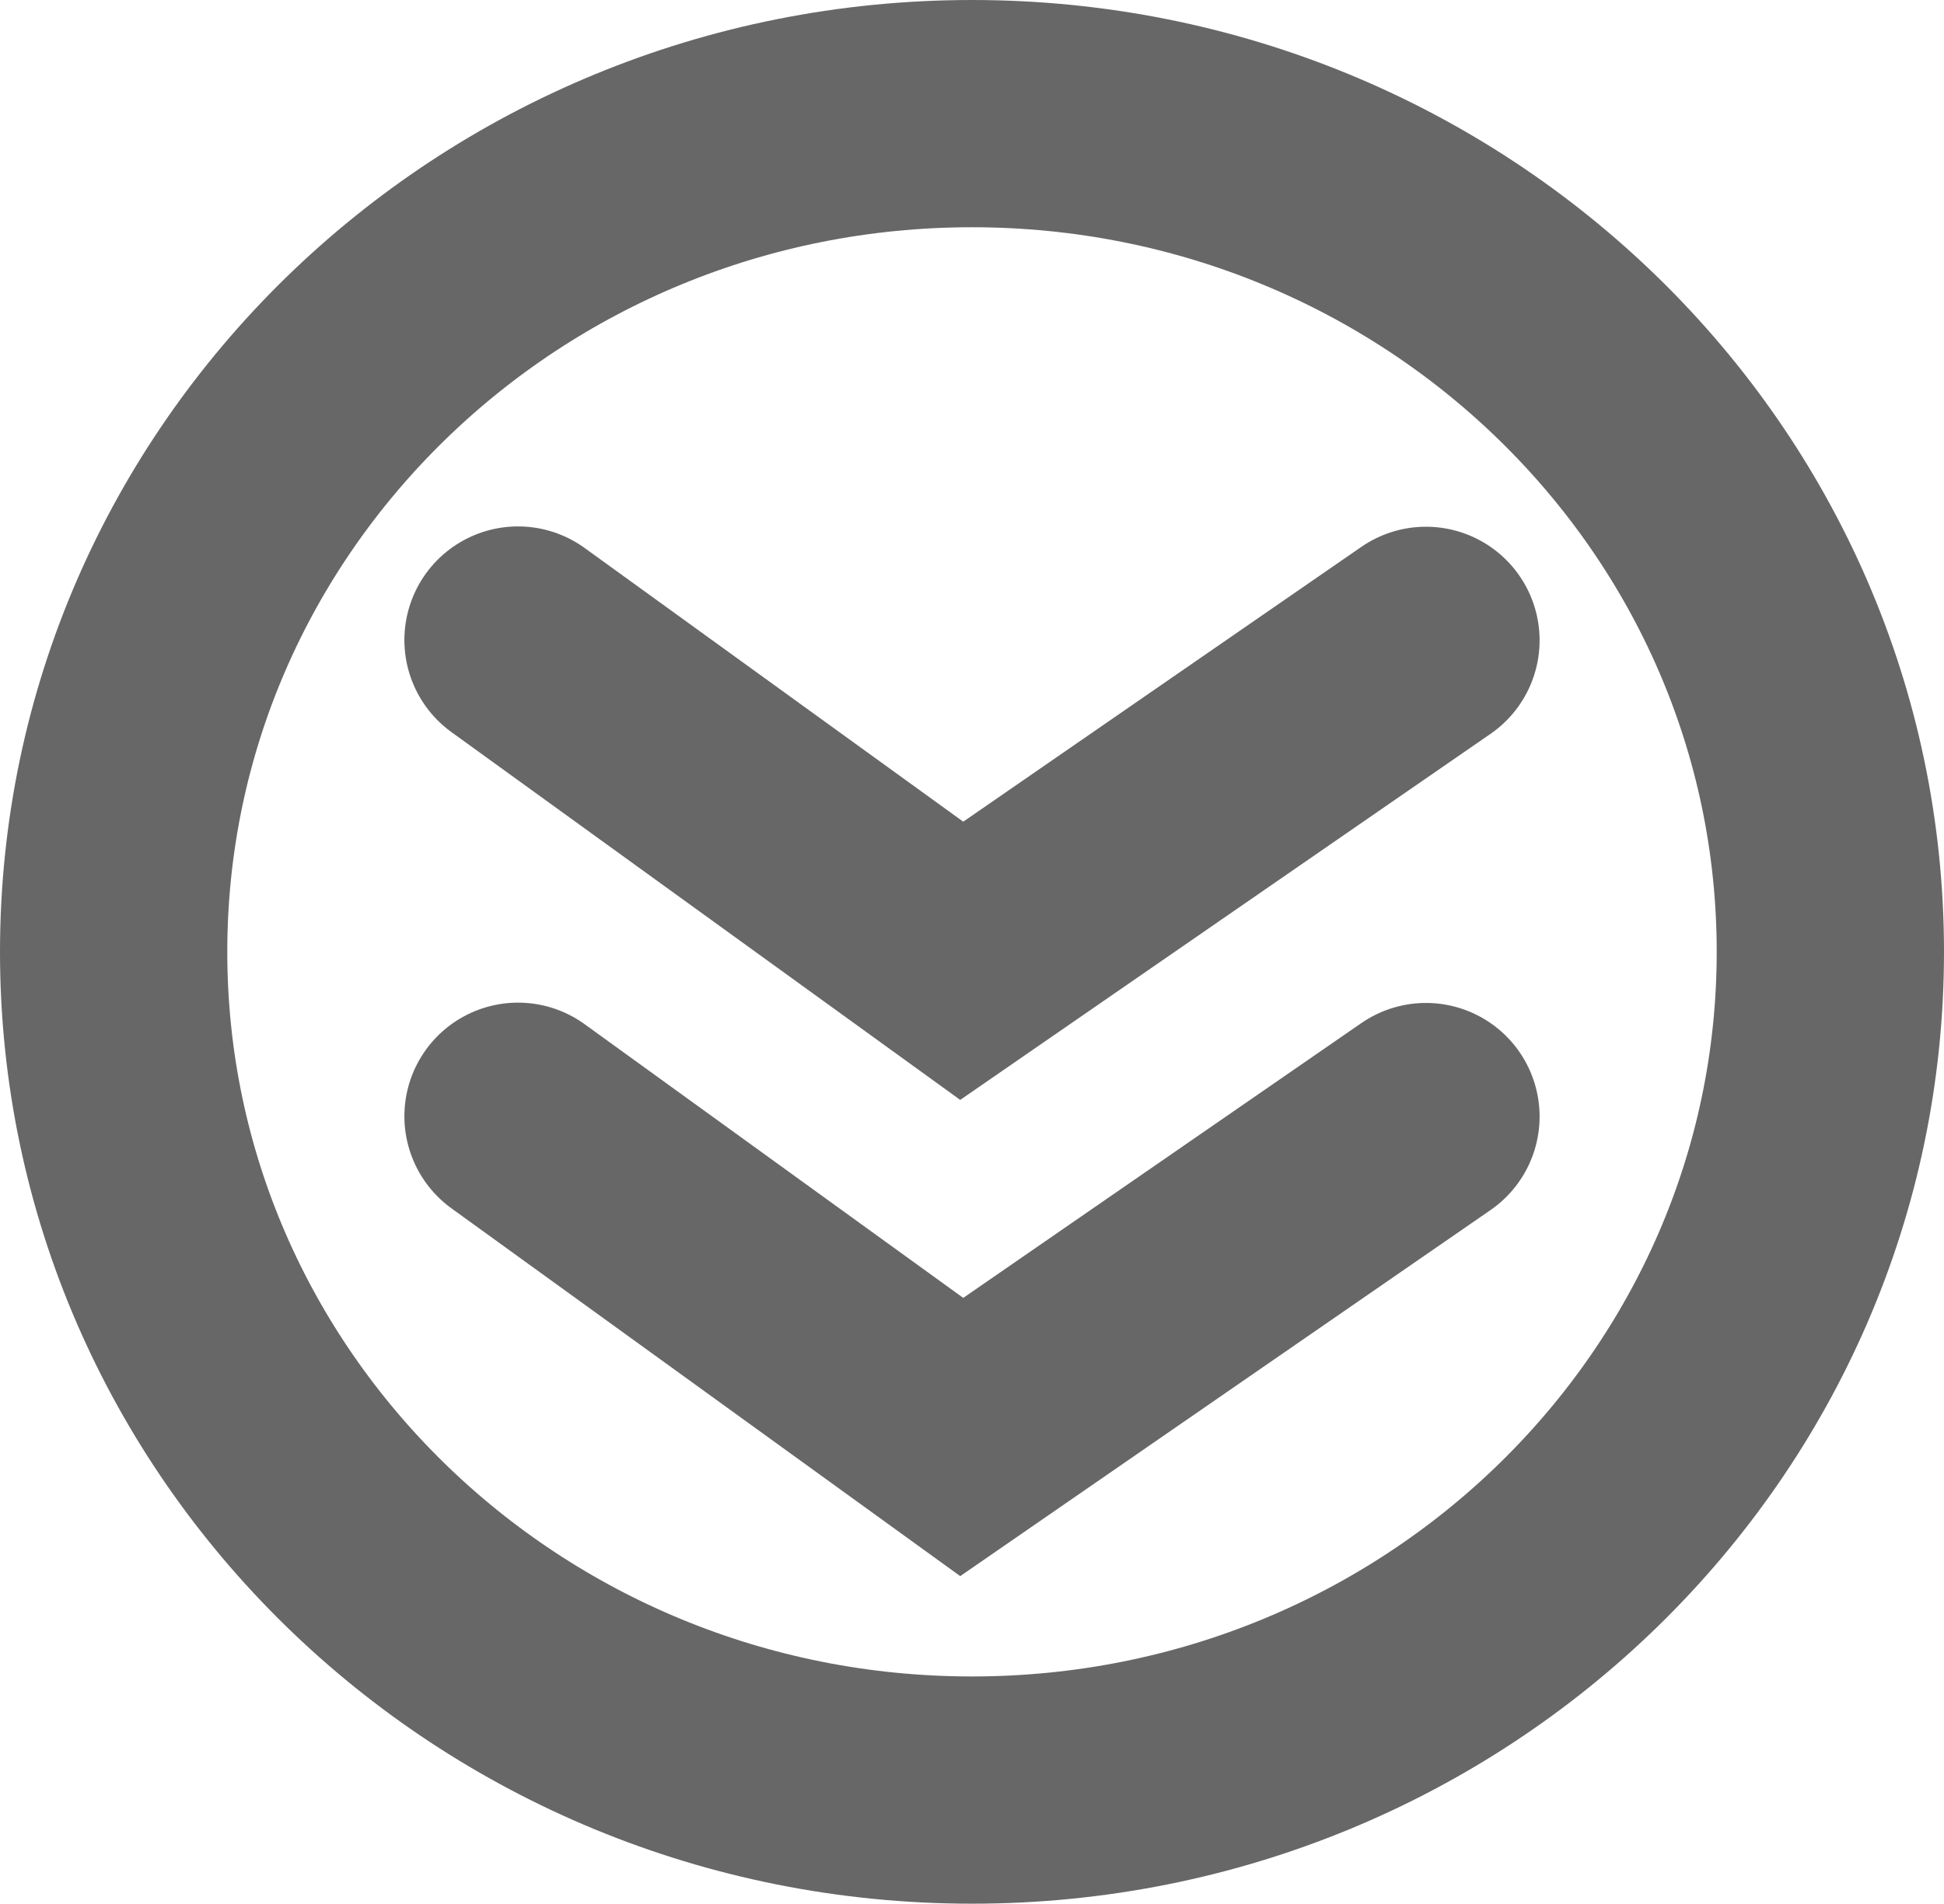
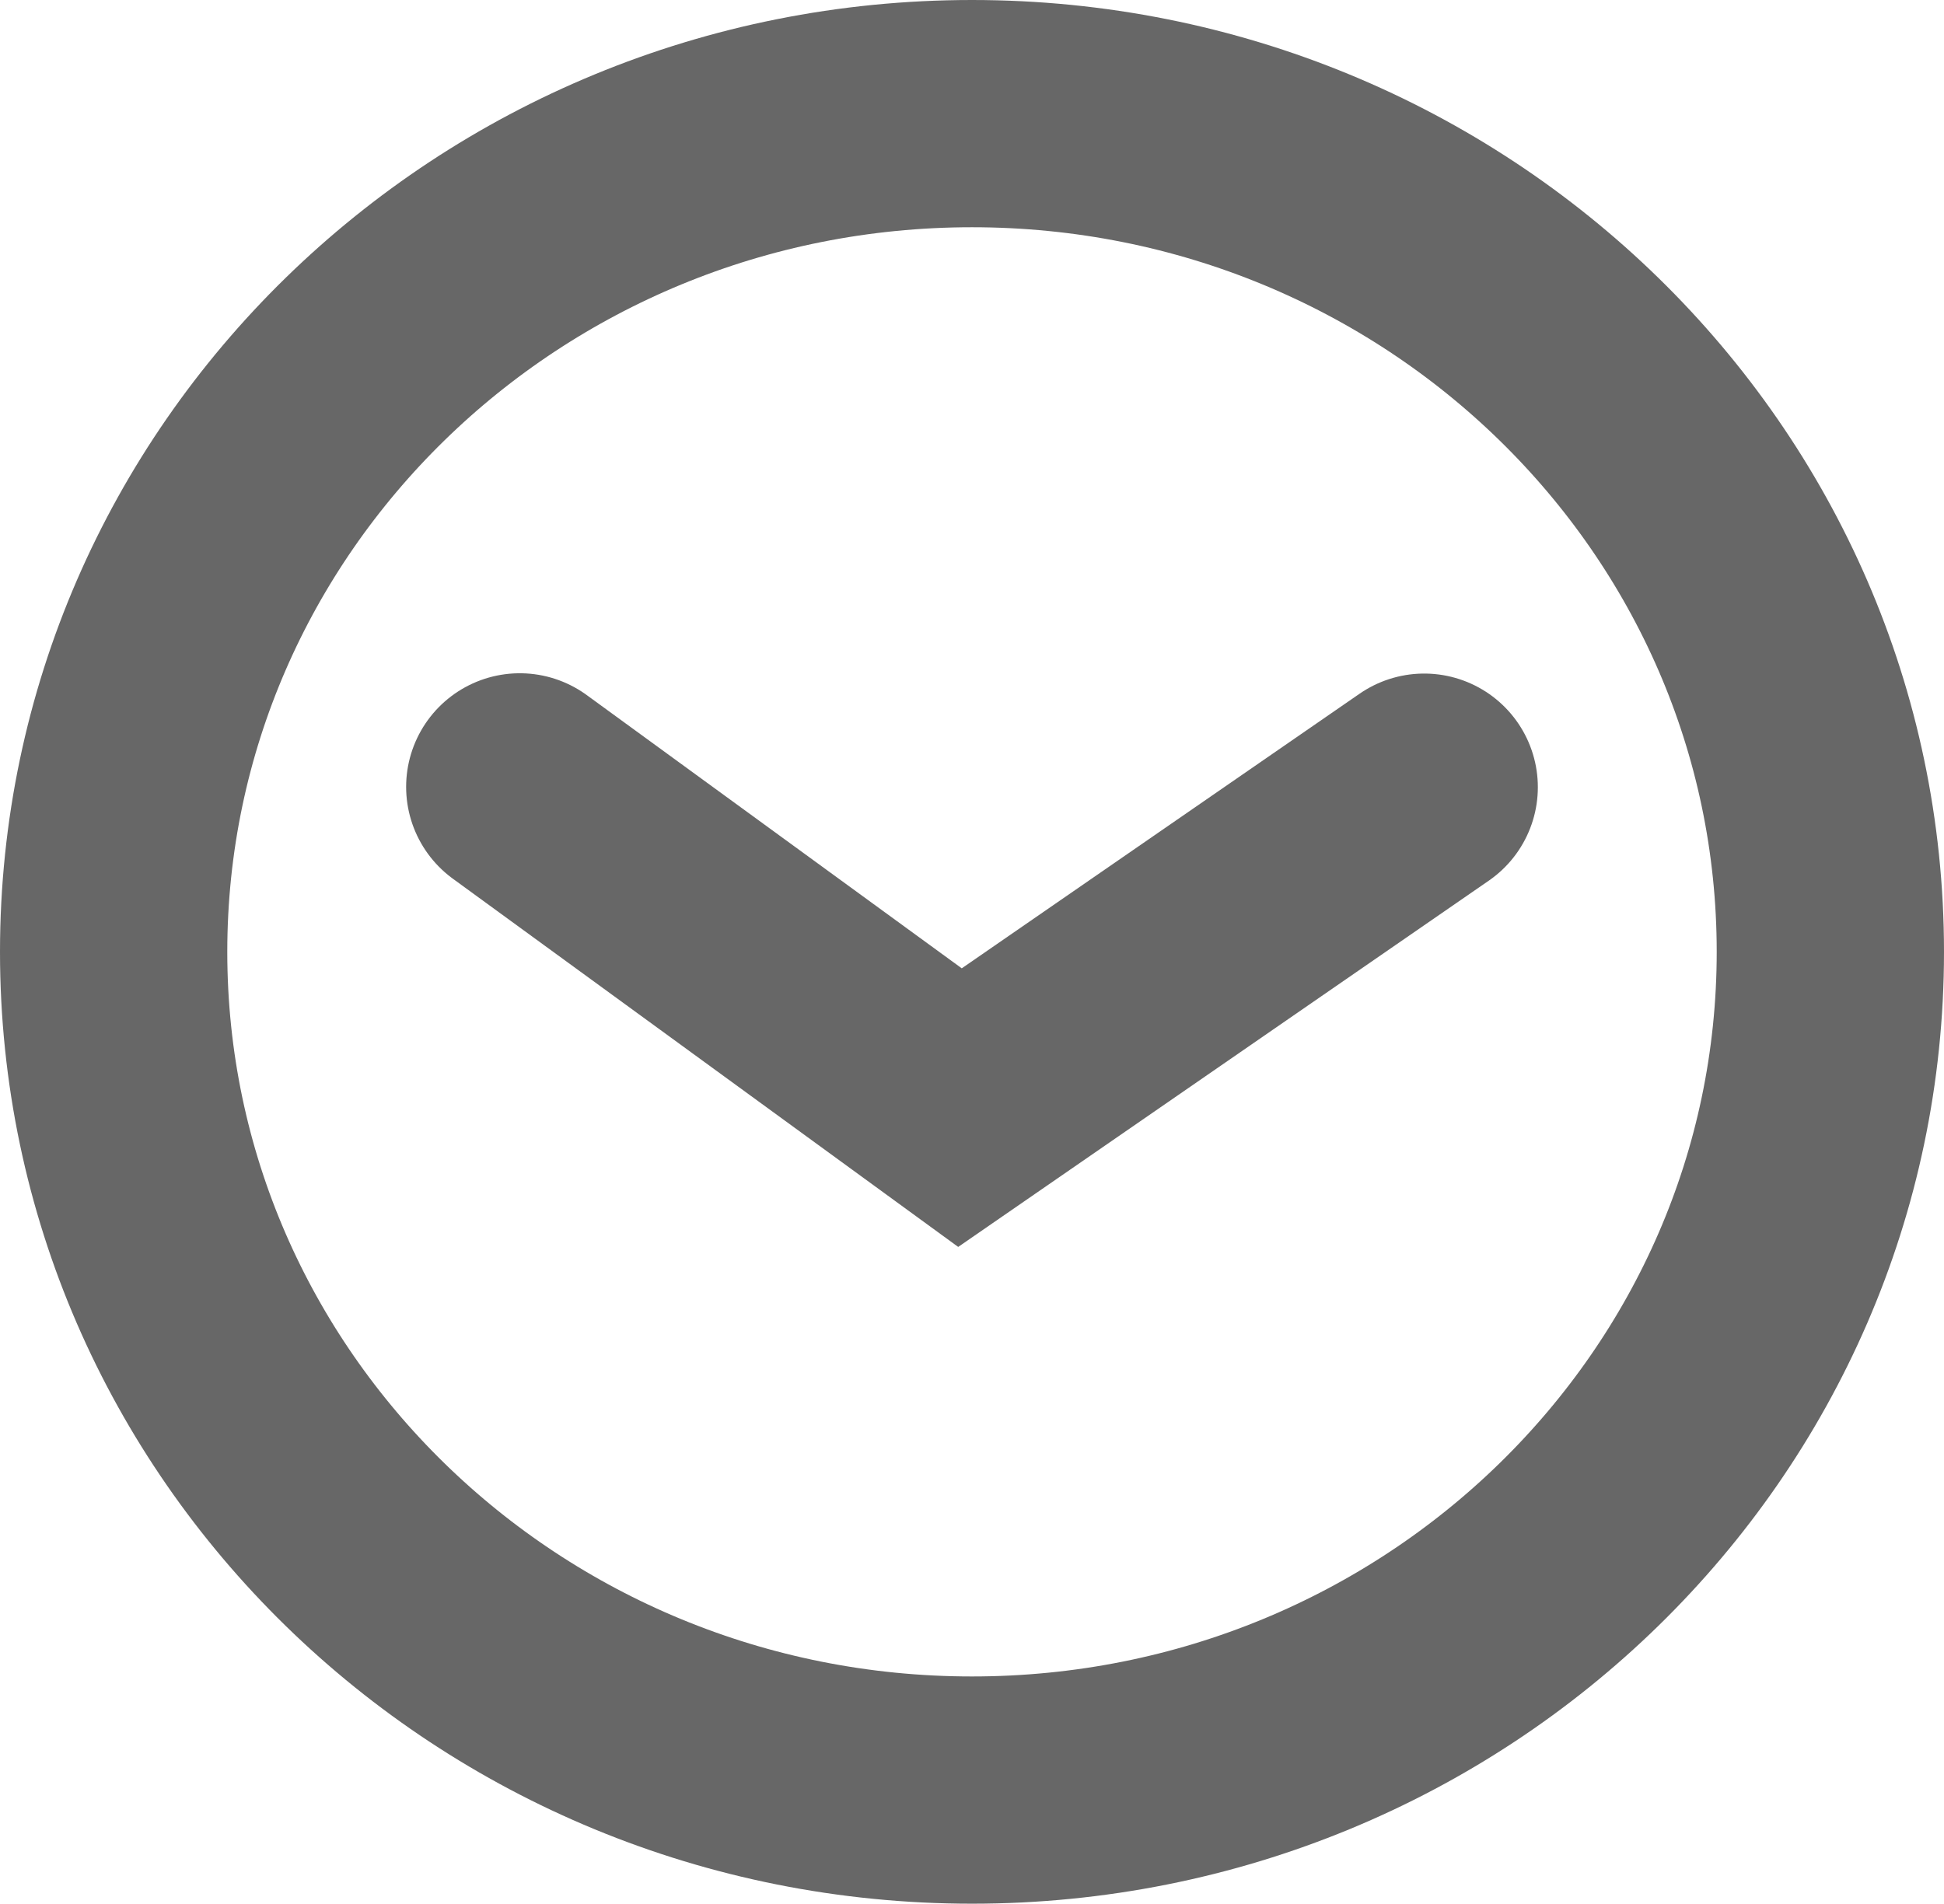
<svg xmlns="http://www.w3.org/2000/svg" width="313.809mm" height="307.358mm" viewBox="0 0 1111.921 1089.064" id="svg2" version="1.1">
  <defs id="defs4" />
  <g id="layer1" transform="translate(123.1035,112.1698)">
    <ellipse style="opacity:1;fill:none;fill-opacity:0;stroke:#676767;stroke-width:130;stroke-linecap:round;stroke-linejoin:round;stroke-miterlimit:4;stroke-dasharray:none;stroke-opacity:1" id="path4147" cx="432.857" cy="-432.362" rx="490.961" ry="479.532" transform="scale(1,-1)" />
-     <path style="fill:none;fill-rule:evenodd;stroke:#676767;stroke-width:130;stroke-linecap:round;stroke-linejoin:miter;stroke-miterlimit:4;stroke-dasharray:none;stroke-opacity:1" d="M 173.195,526.417 426.982,709.911 692.506,526.592" id="path4149" />
-     <path style="fill:none;fill-rule:evenodd;stroke:#676767;stroke-width:130;stroke-linecap:round;stroke-linejoin:miter;stroke-miterlimit:4;stroke-dasharray:none;stroke-opacity:1" d="M 173.195,253.983 426.982,437.478 692.506,254.159" id="path4149-3" />
+     <path style="fill:none;fill-rule:evenodd;stroke:#676767;stroke-width:130;stroke-linecap:round;stroke-linejoin:miter;stroke-miterlimit:4;stroke-dasharray:none;stroke-opacity:1" d="M 174.195,337.984 425.982,521.478 691.506,338.159" id="path4149-3" />
  </g>
</svg>
